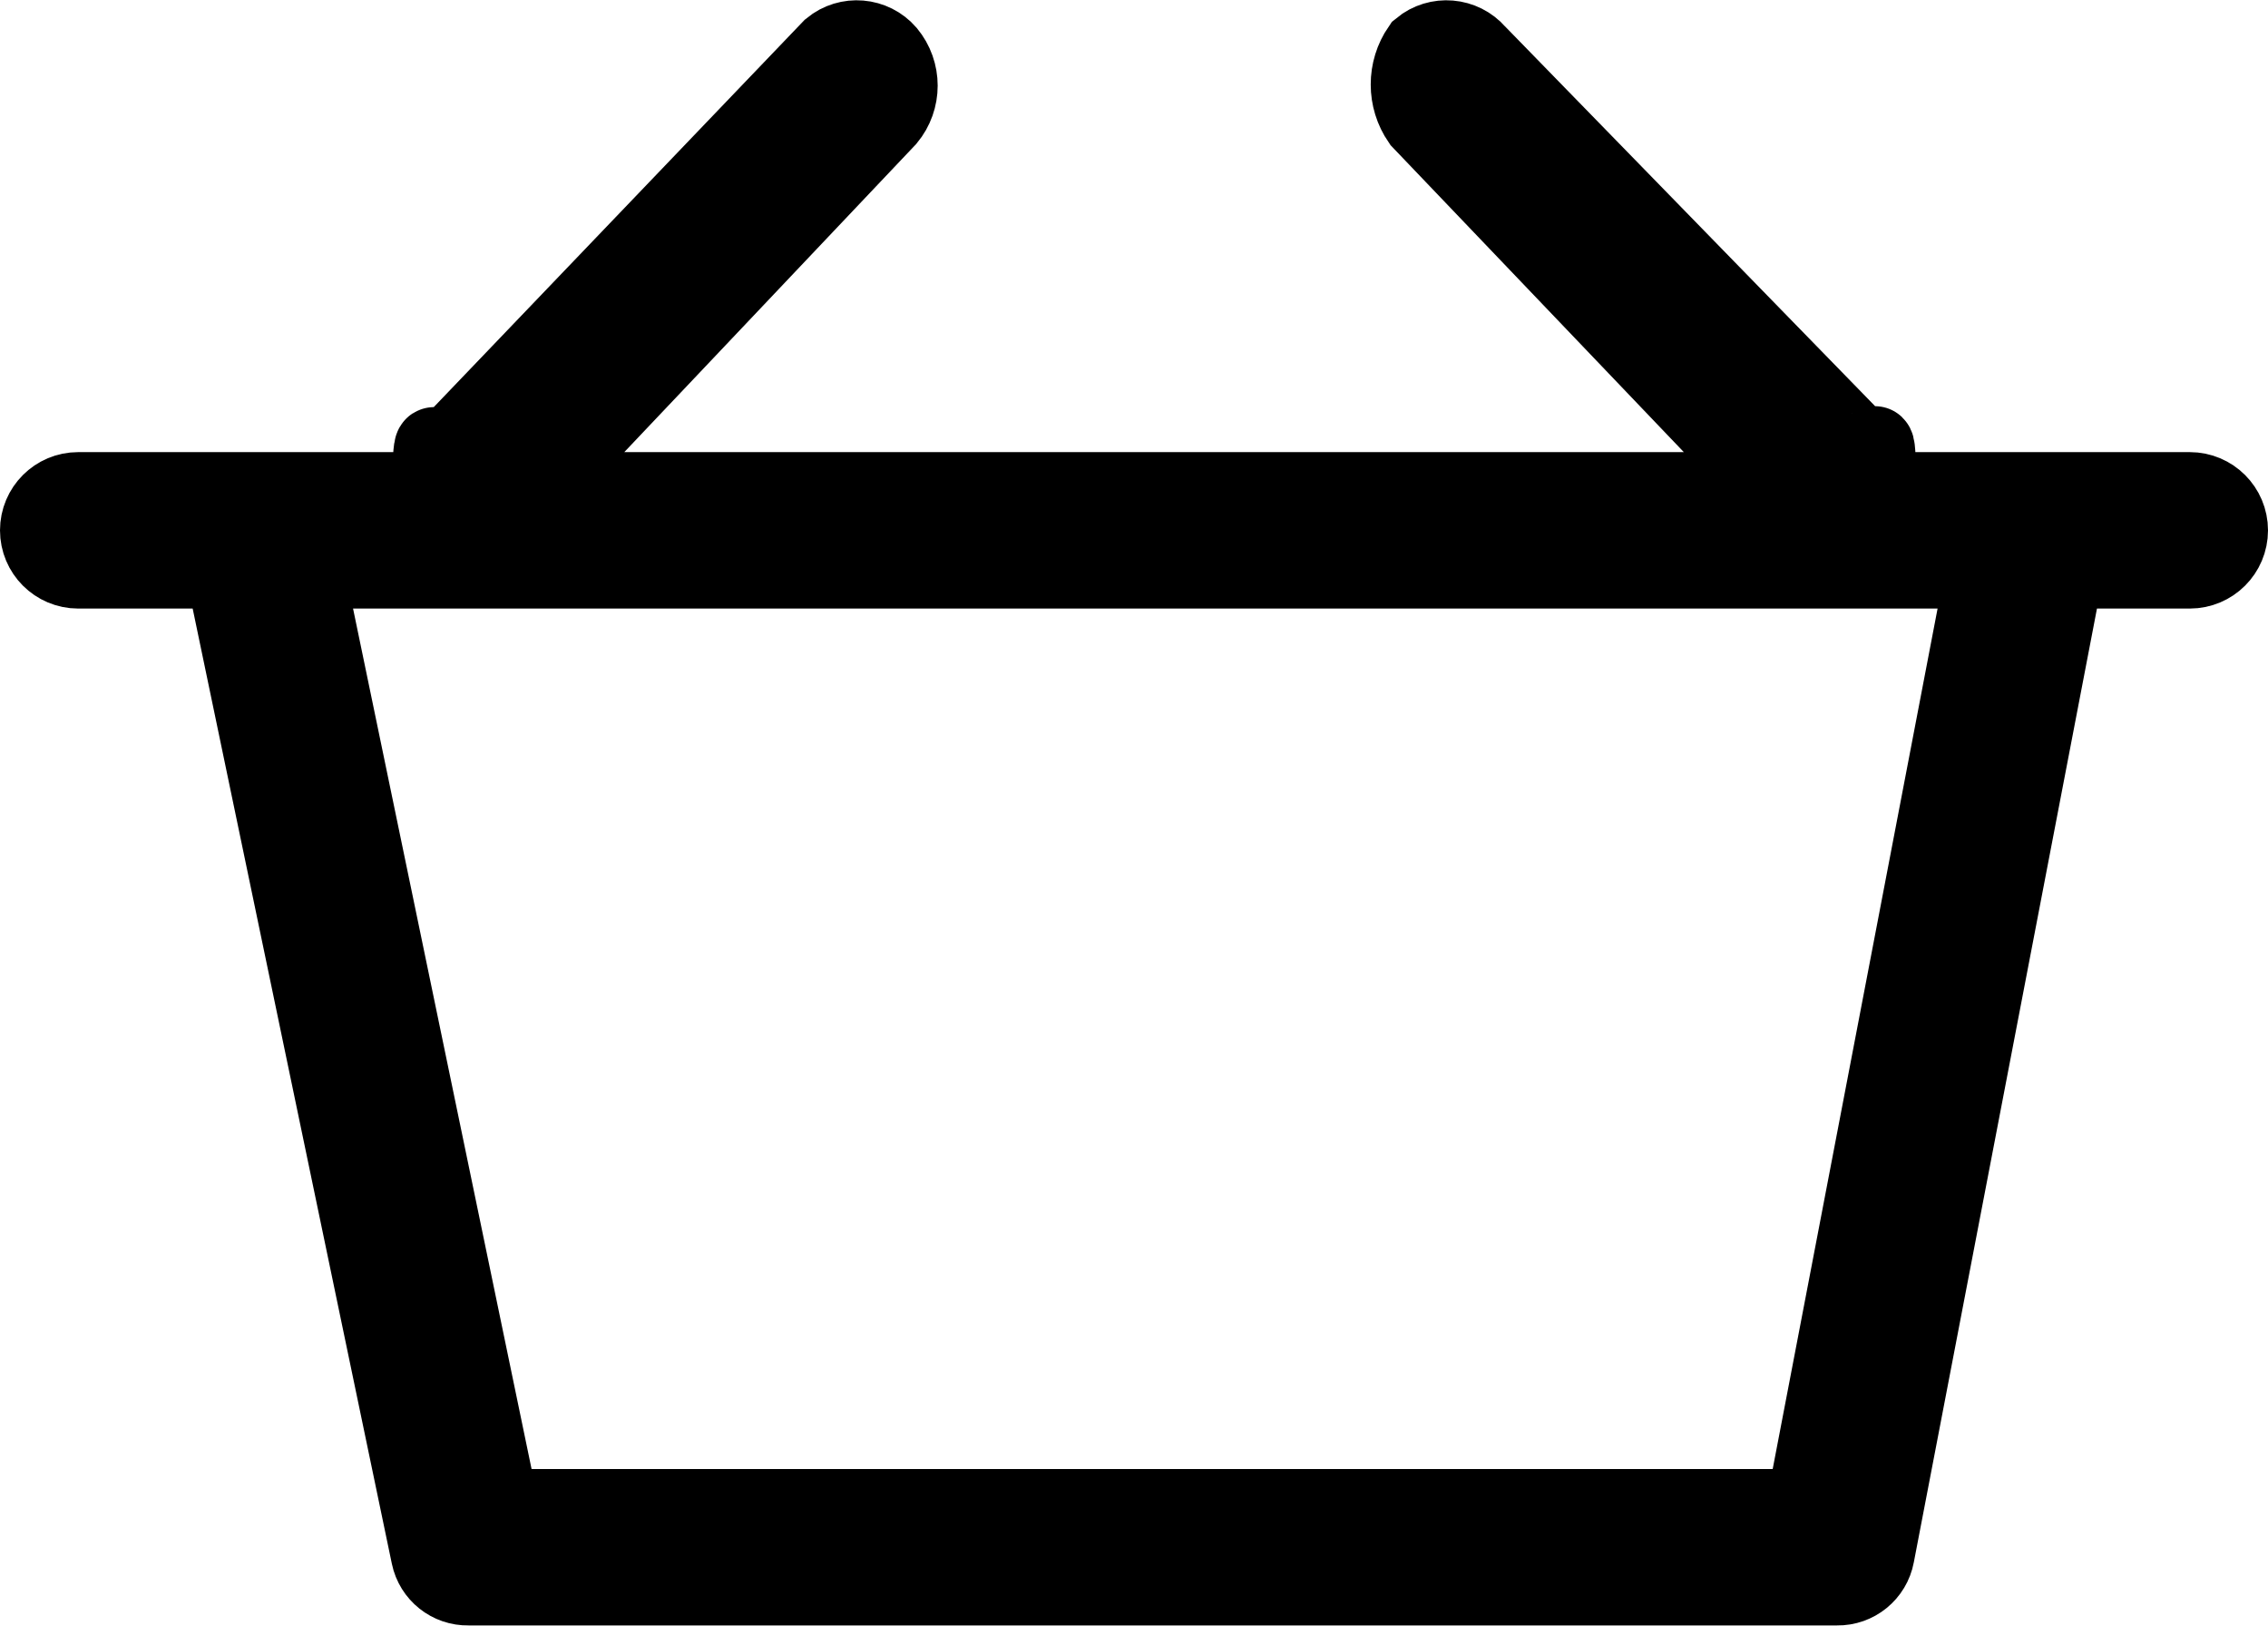
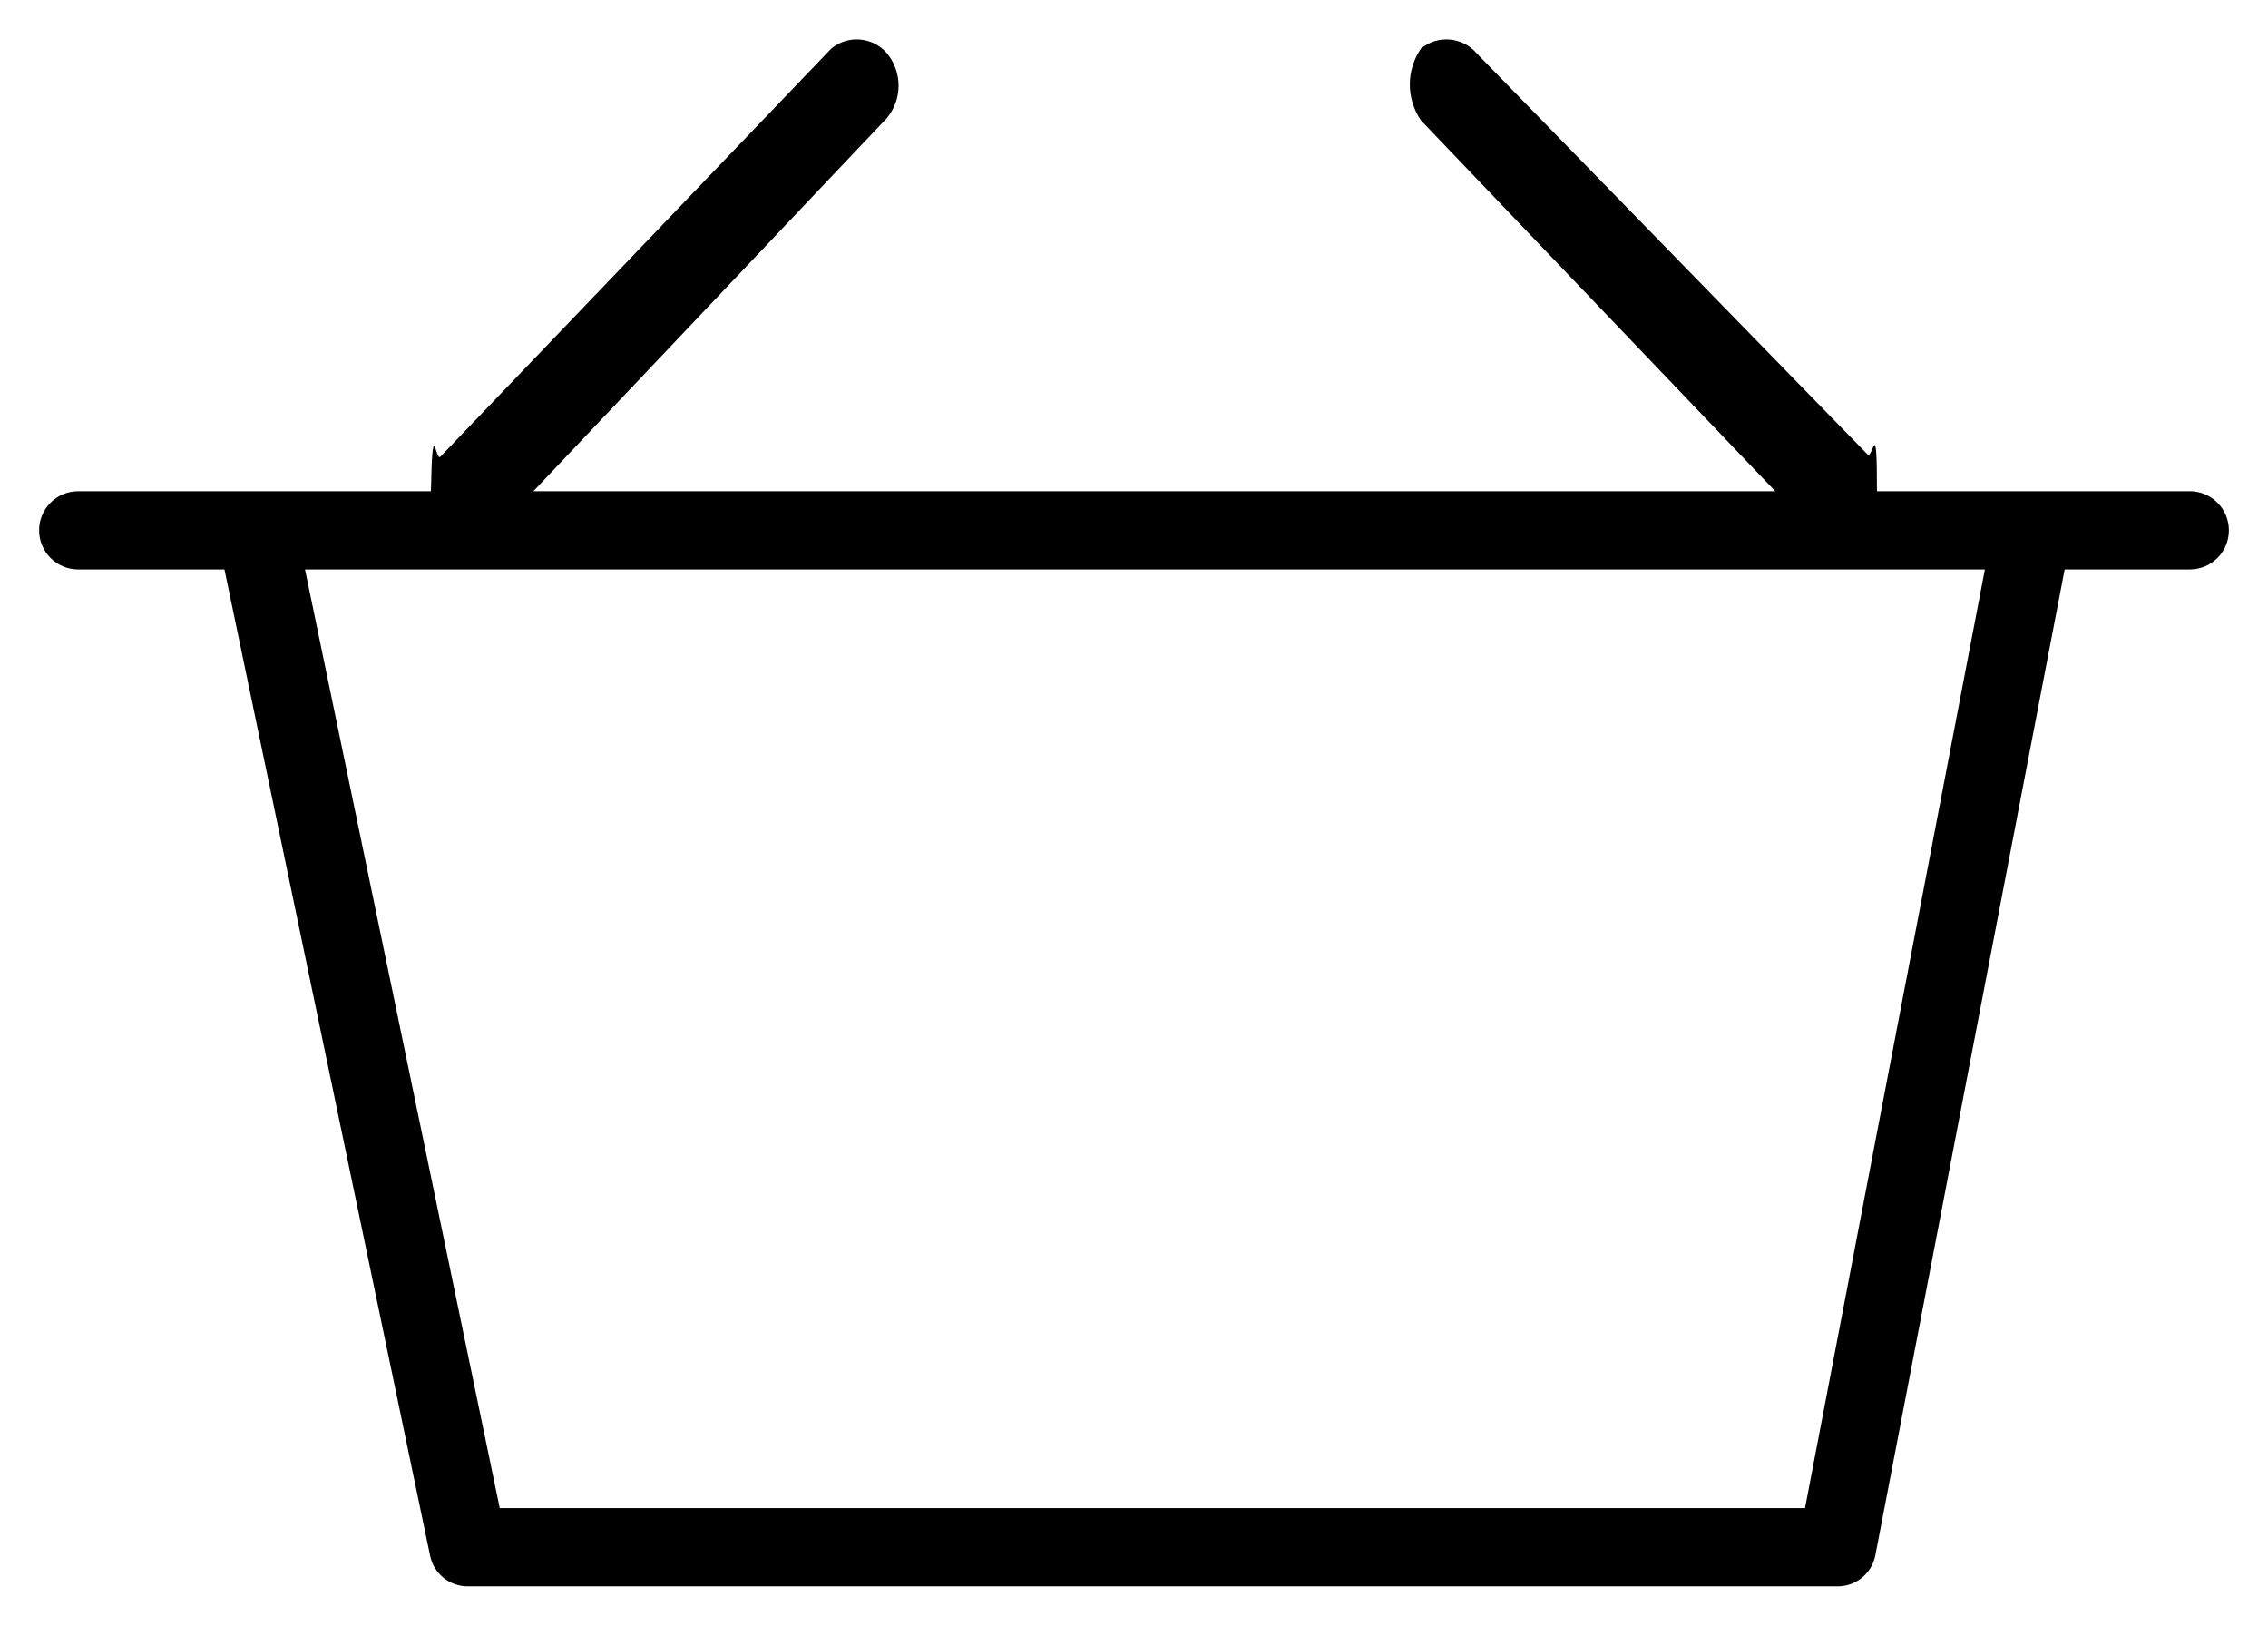
<svg xmlns="http://www.w3.org/2000/svg" viewBox="0 0 29 20.78">
-   <path d="M28,6.28H24c0-1-.05-.41-.12-.47l-5-5.13a.51.51,0,0,0-.71-.06.81.81,0,0,0,0,.92l4.53,4.74H6.82l4.52-4.77a.65.65,0,0,0,0-.83.51.51,0,0,0-.71-.06l-5,5.22c-.06.06-.1-.56-.12.44H1a.5.5,0,0,0-.5.5.5.5,0,0,0,.5.5H2.87L5.5,19.89a.49.49,0,0,0,.49.39h17.5a.49.49,0,0,0,.49-.4L26.4,7.28H28a.5.5,0,0,0,.5-.5A.5.5,0,0,0,28,6.28Zm-4.92,13H6.39L3.9,7.28H25.38Z" stroke="#000" stroke-miterlimit="10" />
+   <path d="M28,6.28H24c0-1-.05-.41-.12-.47l-5-5.13a.51.51,0,0,0-.71-.06.81.81,0,0,0,0,.92l4.53,4.74H6.82l4.52-4.77a.65.65,0,0,0,0-.83.51.51,0,0,0-.71-.06l-5,5.22c-.06.06-.1-.56-.12.44H1a.5.5,0,0,0-.5.5.5.5,0,0,0,.5.5H2.87L5.5,19.89a.49.49,0,0,0,.49.39h17.5a.49.49,0,0,0,.49-.4L26.4,7.28H28a.5.5,0,0,0,.5-.5A.5.5,0,0,0,28,6.28Zm-4.92,13H6.39L3.9,7.28H25.38Z" stroke-miterlimit="10" />
</svg>
